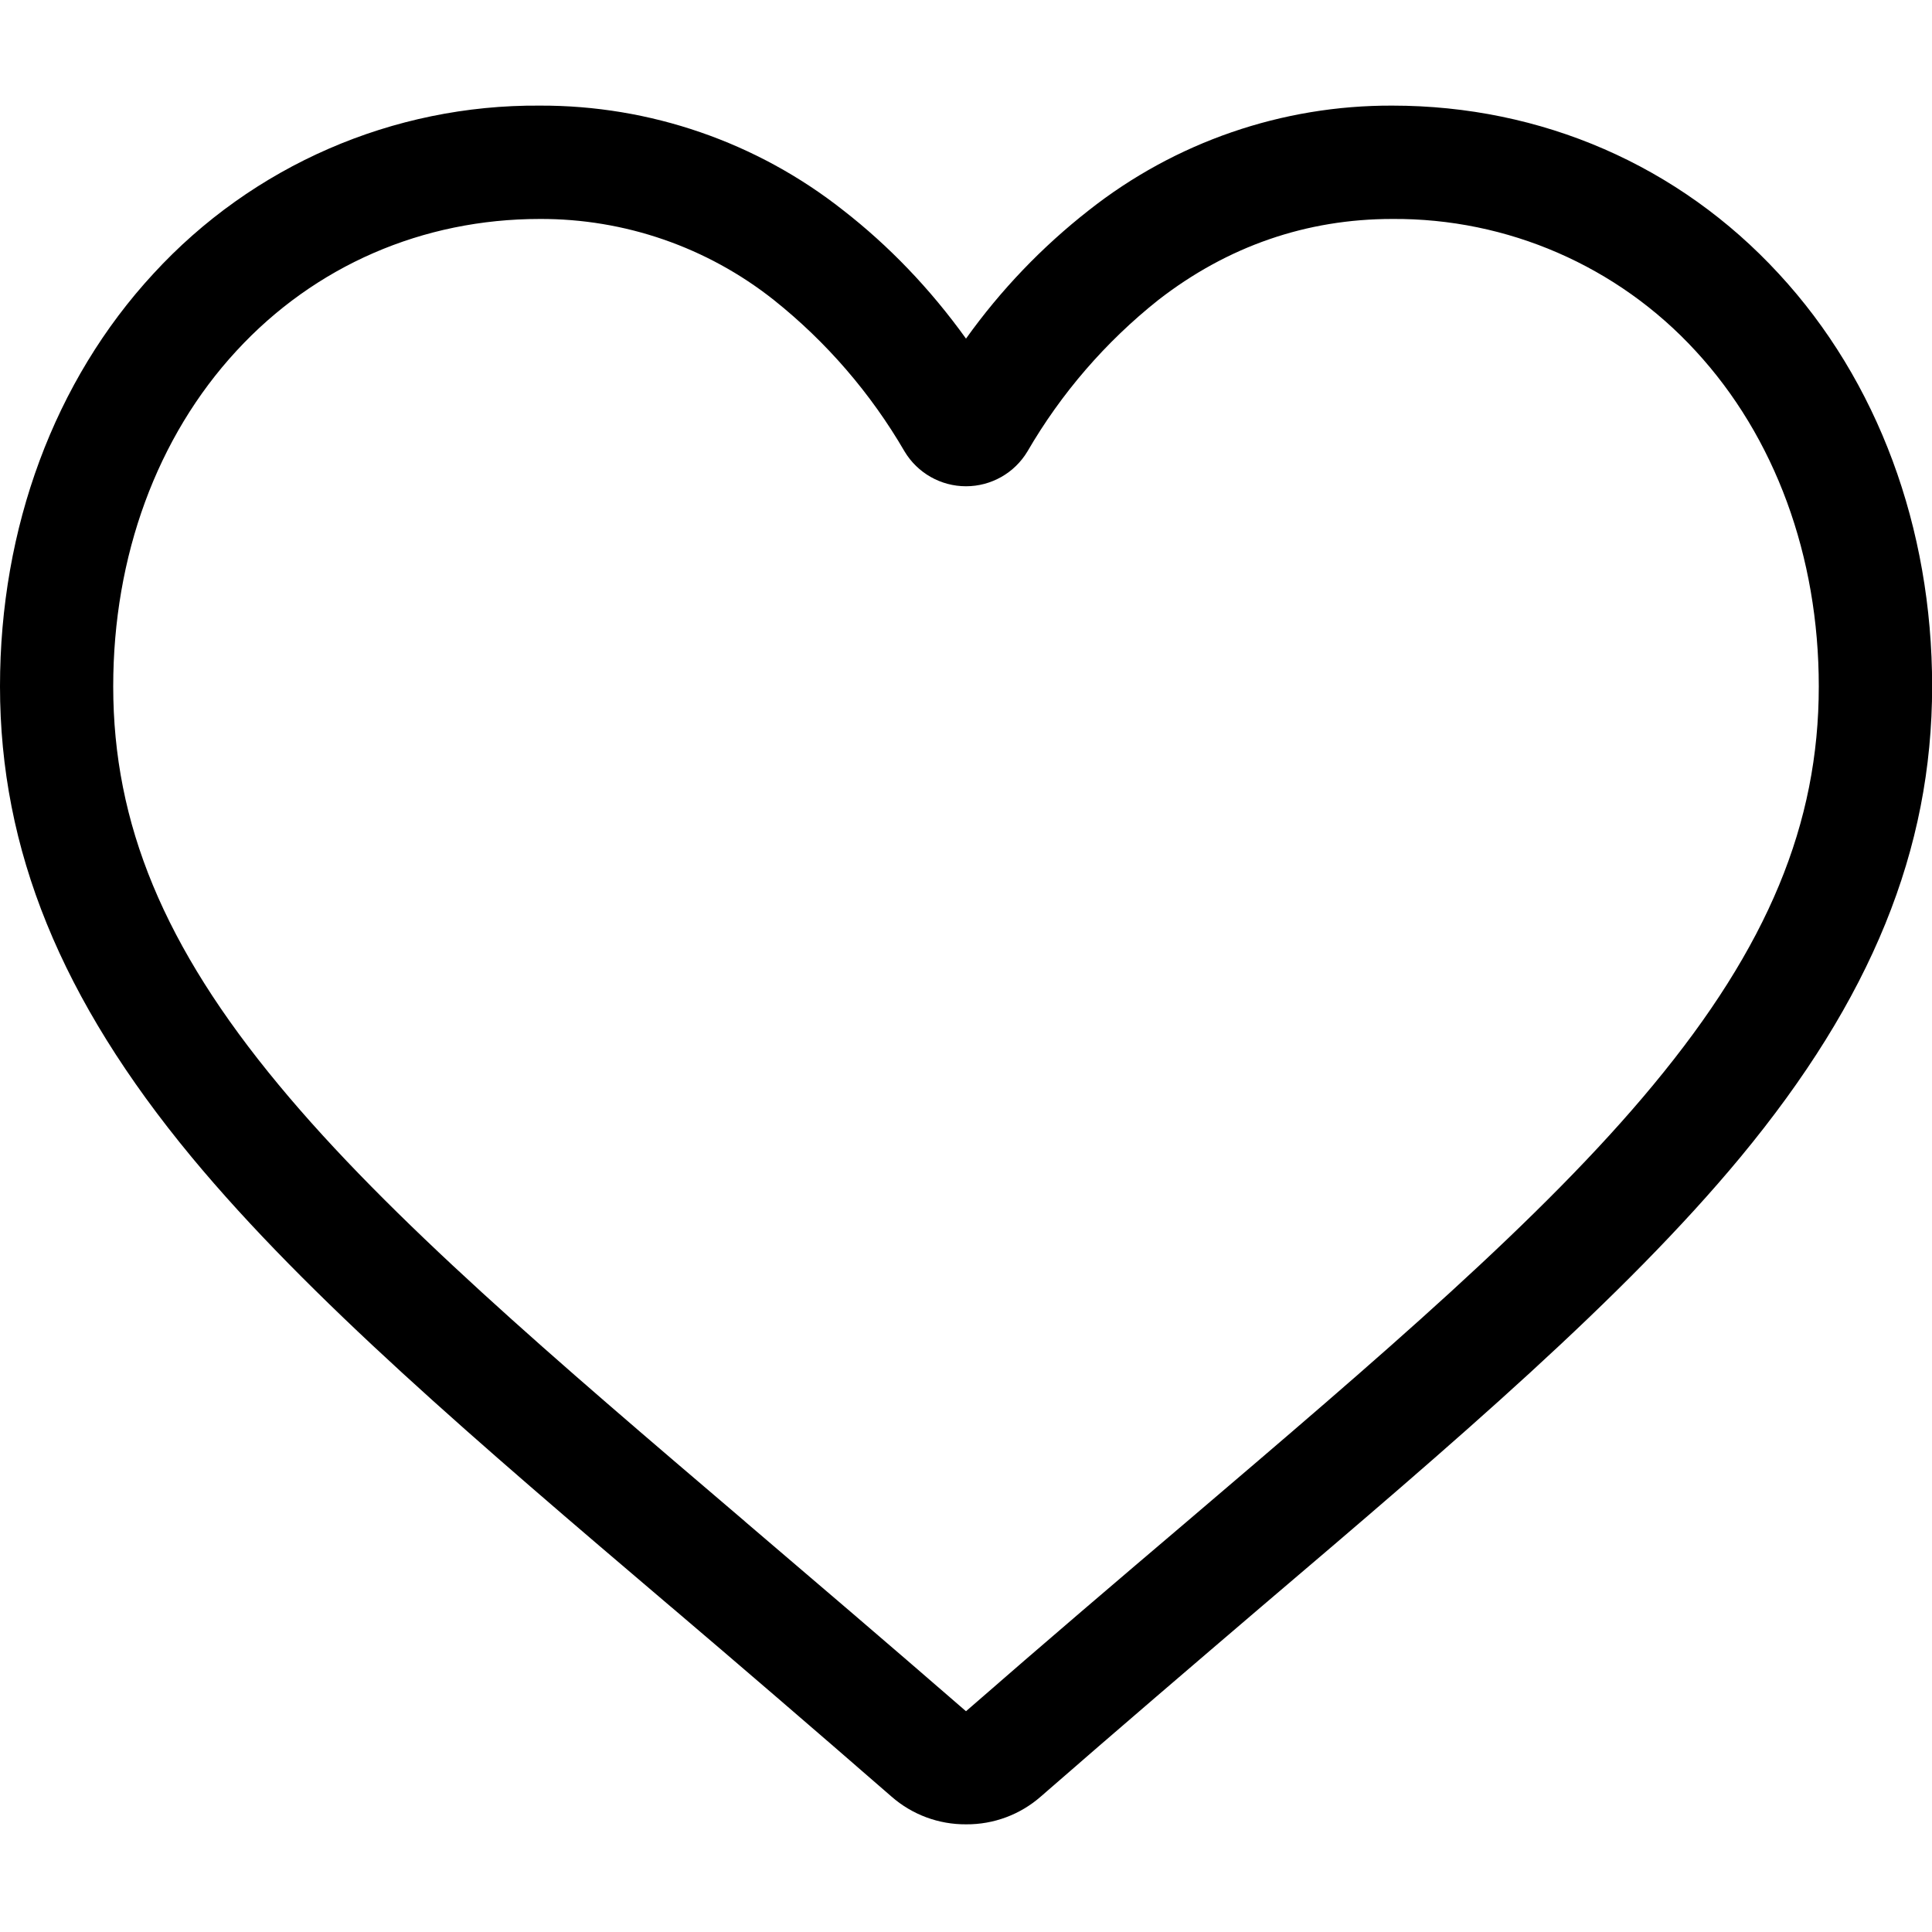
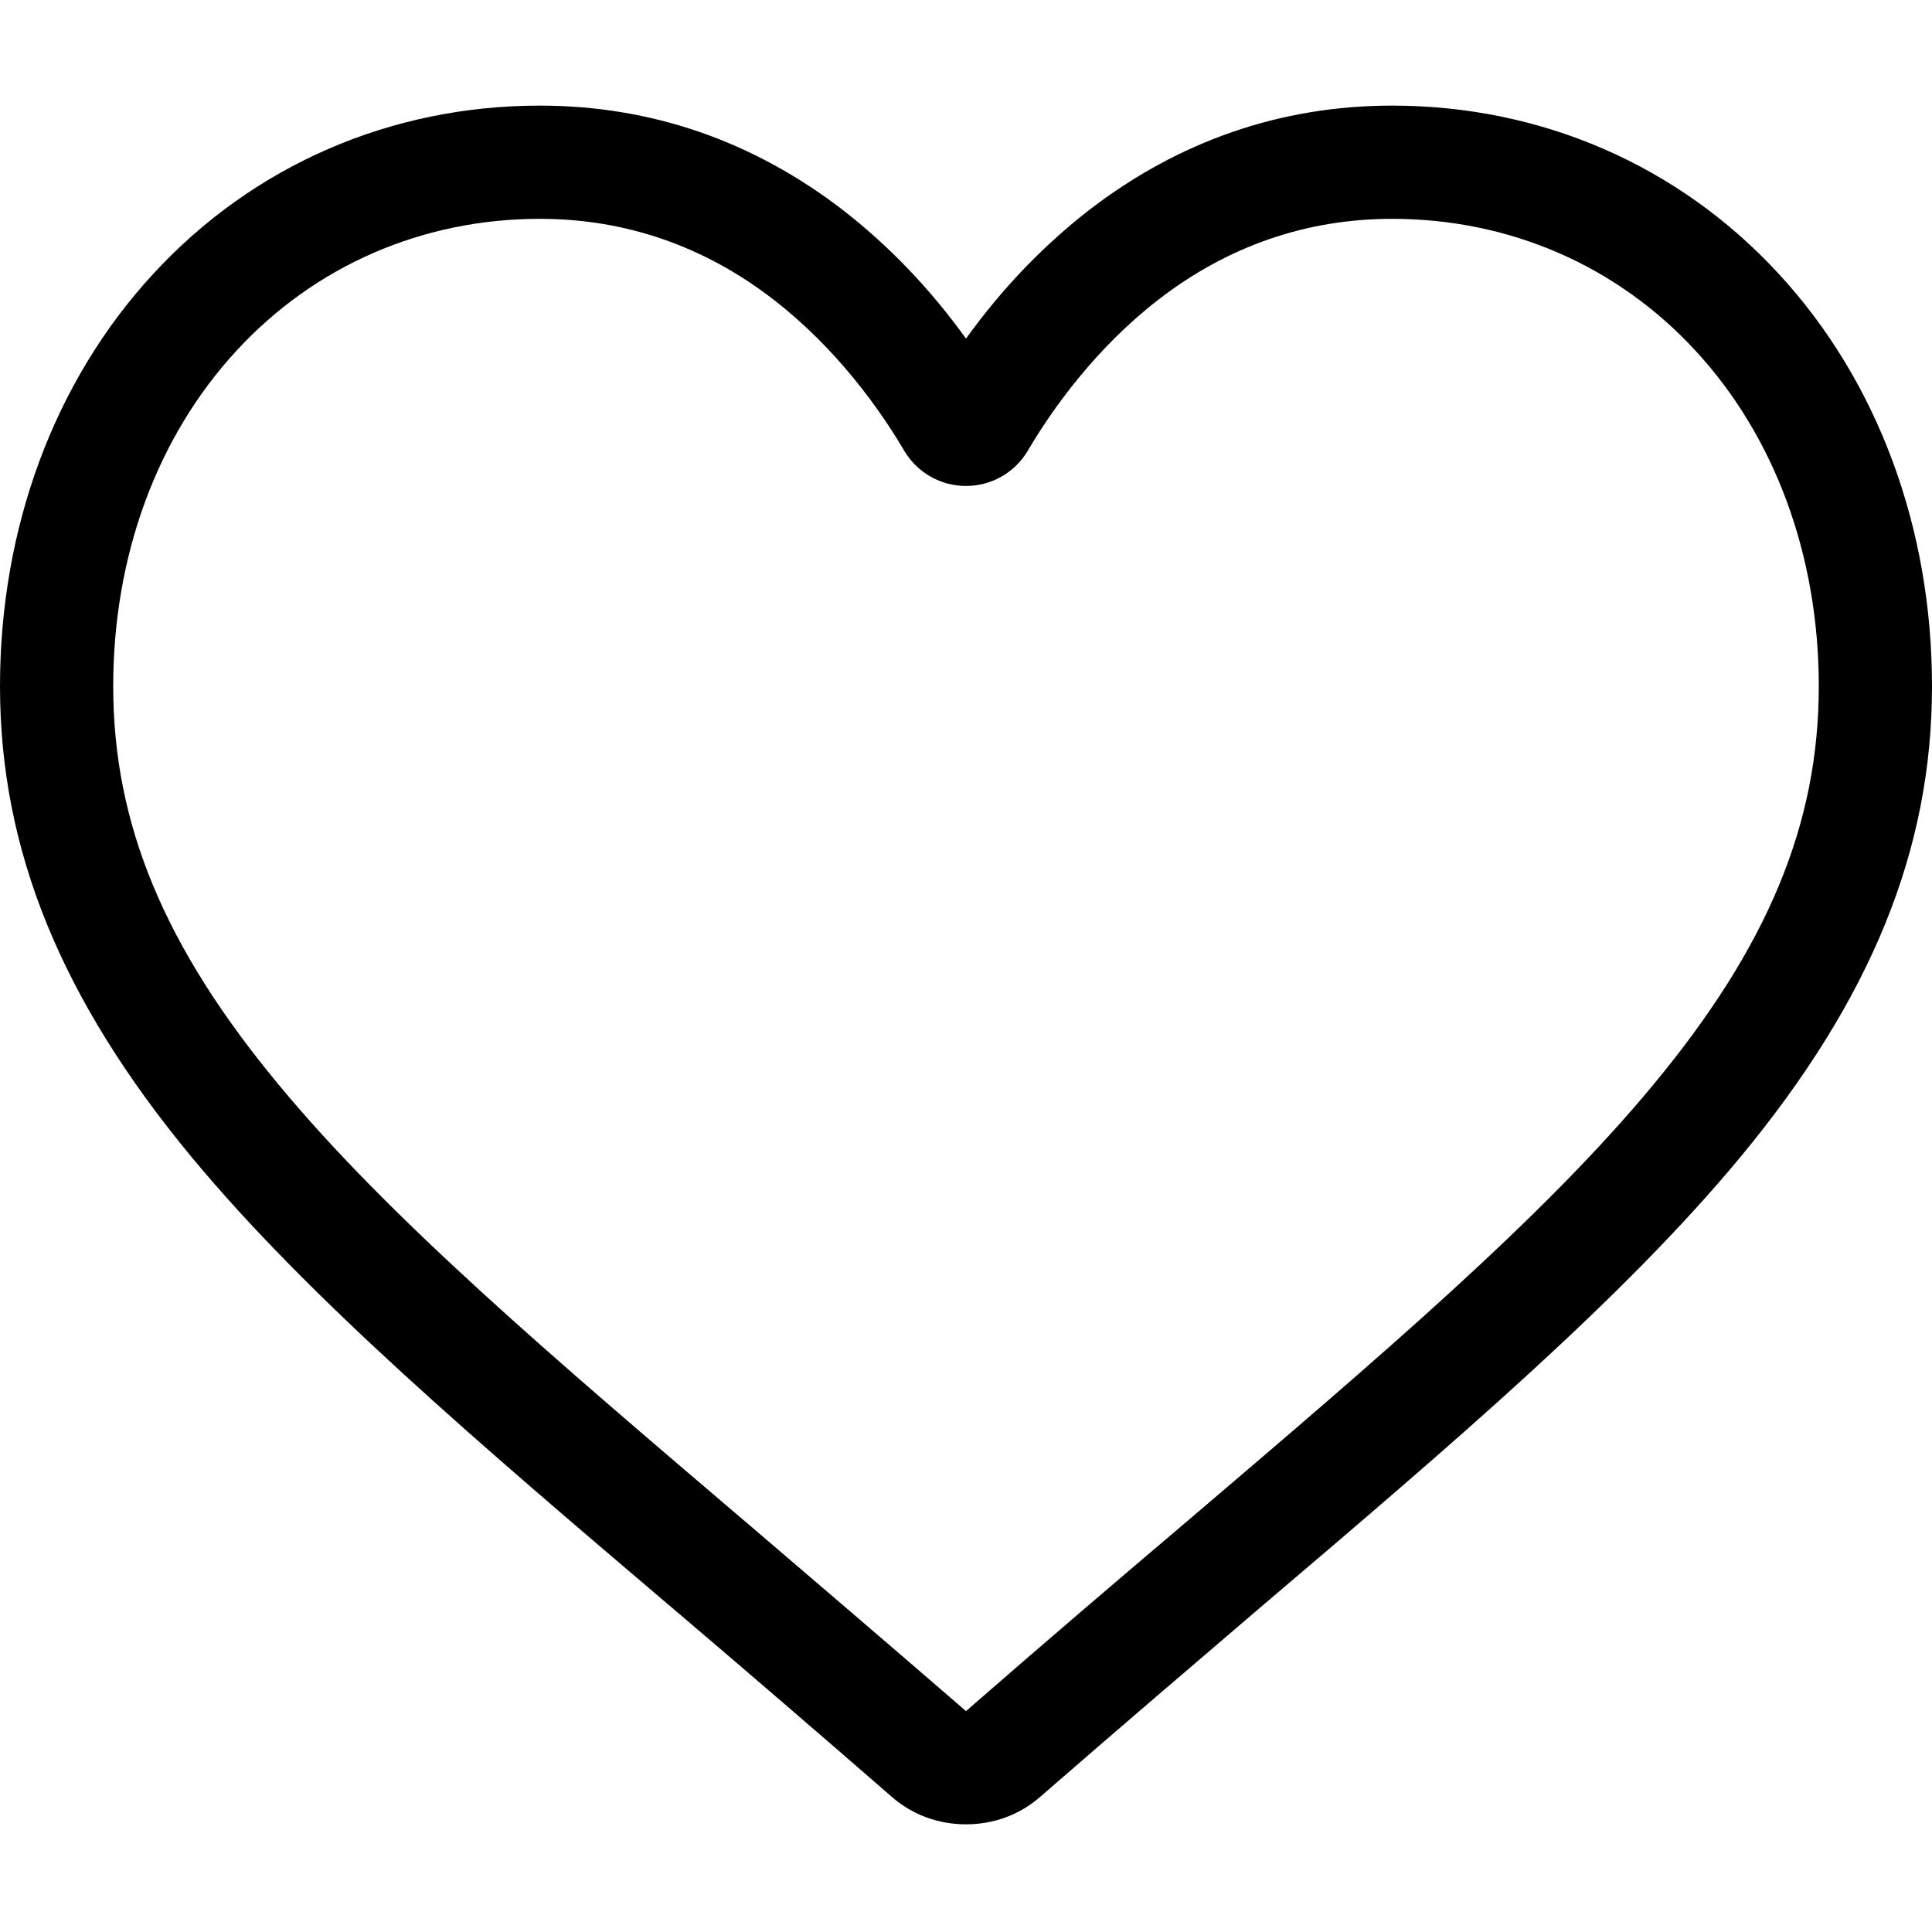
- <svg xmlns="http://www.w3.org/2000/svg" width="20" height="20" viewBox="0 0 15 15">
-   <path d="M7.5 14.164a.869.869 0 01-.578-.215c-.61-.531-1.192-1.031-1.707-1.469l-.004-.003c-1.512-1.286-2.816-2.399-3.723-3.493C.473 7.758 0 6.598 0 5.328c0-1.23.422-2.371 1.191-3.203a4.032 4.032 0 013-1.305 3.78 3.78 0 012.356.813c.351.273.672.605.953.996a4.83 4.83 0 01.953-.996A3.78 3.78 0 0110.81.82c1.16 0 2.226.465 3 1.305.77.832 1.191 1.973 1.191 3.203 0 1.27-.473 2.43-1.488 3.656-.907 1.094-2.211 2.207-3.723 3.493-.516.441-1.101.941-1.71 1.472a.869.869 0 01-.579.215zM4.191 1.7c-.91 0-1.746.363-2.355 1.024-.617.668-.957 1.593-.957 2.605 0 1.067.394 2.02 1.285 3.094.86 1.039 2.137 2.125 3.617 3.387l.004.004c.516.44 1.102.94 1.715 1.472.613-.535 1.2-1.035 1.719-1.476 1.48-1.262 2.758-2.348 3.617-3.387.89-1.074 1.285-2.027 1.285-3.094 0-1.012-.34-1.937-.957-2.605A3.167 3.167 0 0010.809 1.7c-.664 0-1.278.211-1.817.63a4.19 4.19 0 00-1.015 1.175.556.556 0 01-.954 0 4.209 4.209 0 00-1.015-1.176A2.907 2.907 0 004.19 1.7zm0 0" id="surface1" />
+ <svg xmlns="http://www.w3.org/2000/svg" width="15pt" height="15pt" viewBox="0 0 15 15" version="1.1">
+   <g id="surface1">
+     <path style=" stroke:none;fill-rule:nonzero;fill:rgb(0%,0%,0%);fill-opacity:1;" d="M 7.5 14.164 C 7.285 14.164 7.082 14.09 6.922 13.949 C 6.312 13.418 5.73 12.918 5.215 12.48 L 5.211 12.477 C 3.699 11.191 2.395 10.078 1.488 8.984 C 0.473 7.758 0 6.598 0 5.328 C 0 4.098 0.422 2.957 1.191 2.125 C 1.965 1.285 3.031 0.82 4.191 0.82 C 5.055 0.82 5.848 1.094 6.547 1.633 C 6.898 1.906 7.219 2.238 7.5 2.629 C 7.781 2.238 8.102 1.906 8.453 1.633 C 9.152 1.094 9.945 0.82 10.809 0.82 C 11.969 0.82 13.035 1.285 13.809 2.125 C 14.578 2.957 15 4.098 15 5.328 C 15 6.598 14.527 7.758 13.512 8.984 C 12.605 10.078 11.301 11.191 9.789 12.477 C 9.273 12.918 8.688 13.418 8.078 13.949 C 7.918 14.09 7.715 14.164 7.5 14.164 Z M 4.191 1.699 C 3.281 1.699 2.445 2.062 1.836 2.723 C 1.219 3.391 0.879 4.316 0.879 5.328 C 0.879 6.395 1.273 7.348 2.164 8.422 C 3.023 9.461 4.301 10.547 5.781 11.809 L 5.785 11.812 C 6.301 12.254 6.887 12.754 7.5 13.285 C 8.113 12.75 8.699 12.25 9.219 11.809 C 10.699 10.547 11.977 9.461 12.836 8.422 C 13.727 7.348 14.121 6.395 14.121 5.328 C 14.121 4.316 13.781 3.391 13.164 2.723 C 12.555 2.062 11.719 1.699 10.809 1.699 C 10.145 1.699 9.531 1.91 8.992 2.328 C 8.508 2.703 8.172 3.172 7.977 3.504 C 7.875 3.672 7.695 3.773 7.5 3.773 C 7.305 3.773 7.125 3.672 7.023 3.504 C 6.828 3.172 6.492 2.703 6.008 2.328 C 5.469 1.91 4.855 1.699 4.191 1.699 Z M 4.191 1.699 " />
+   </g>
</svg>
